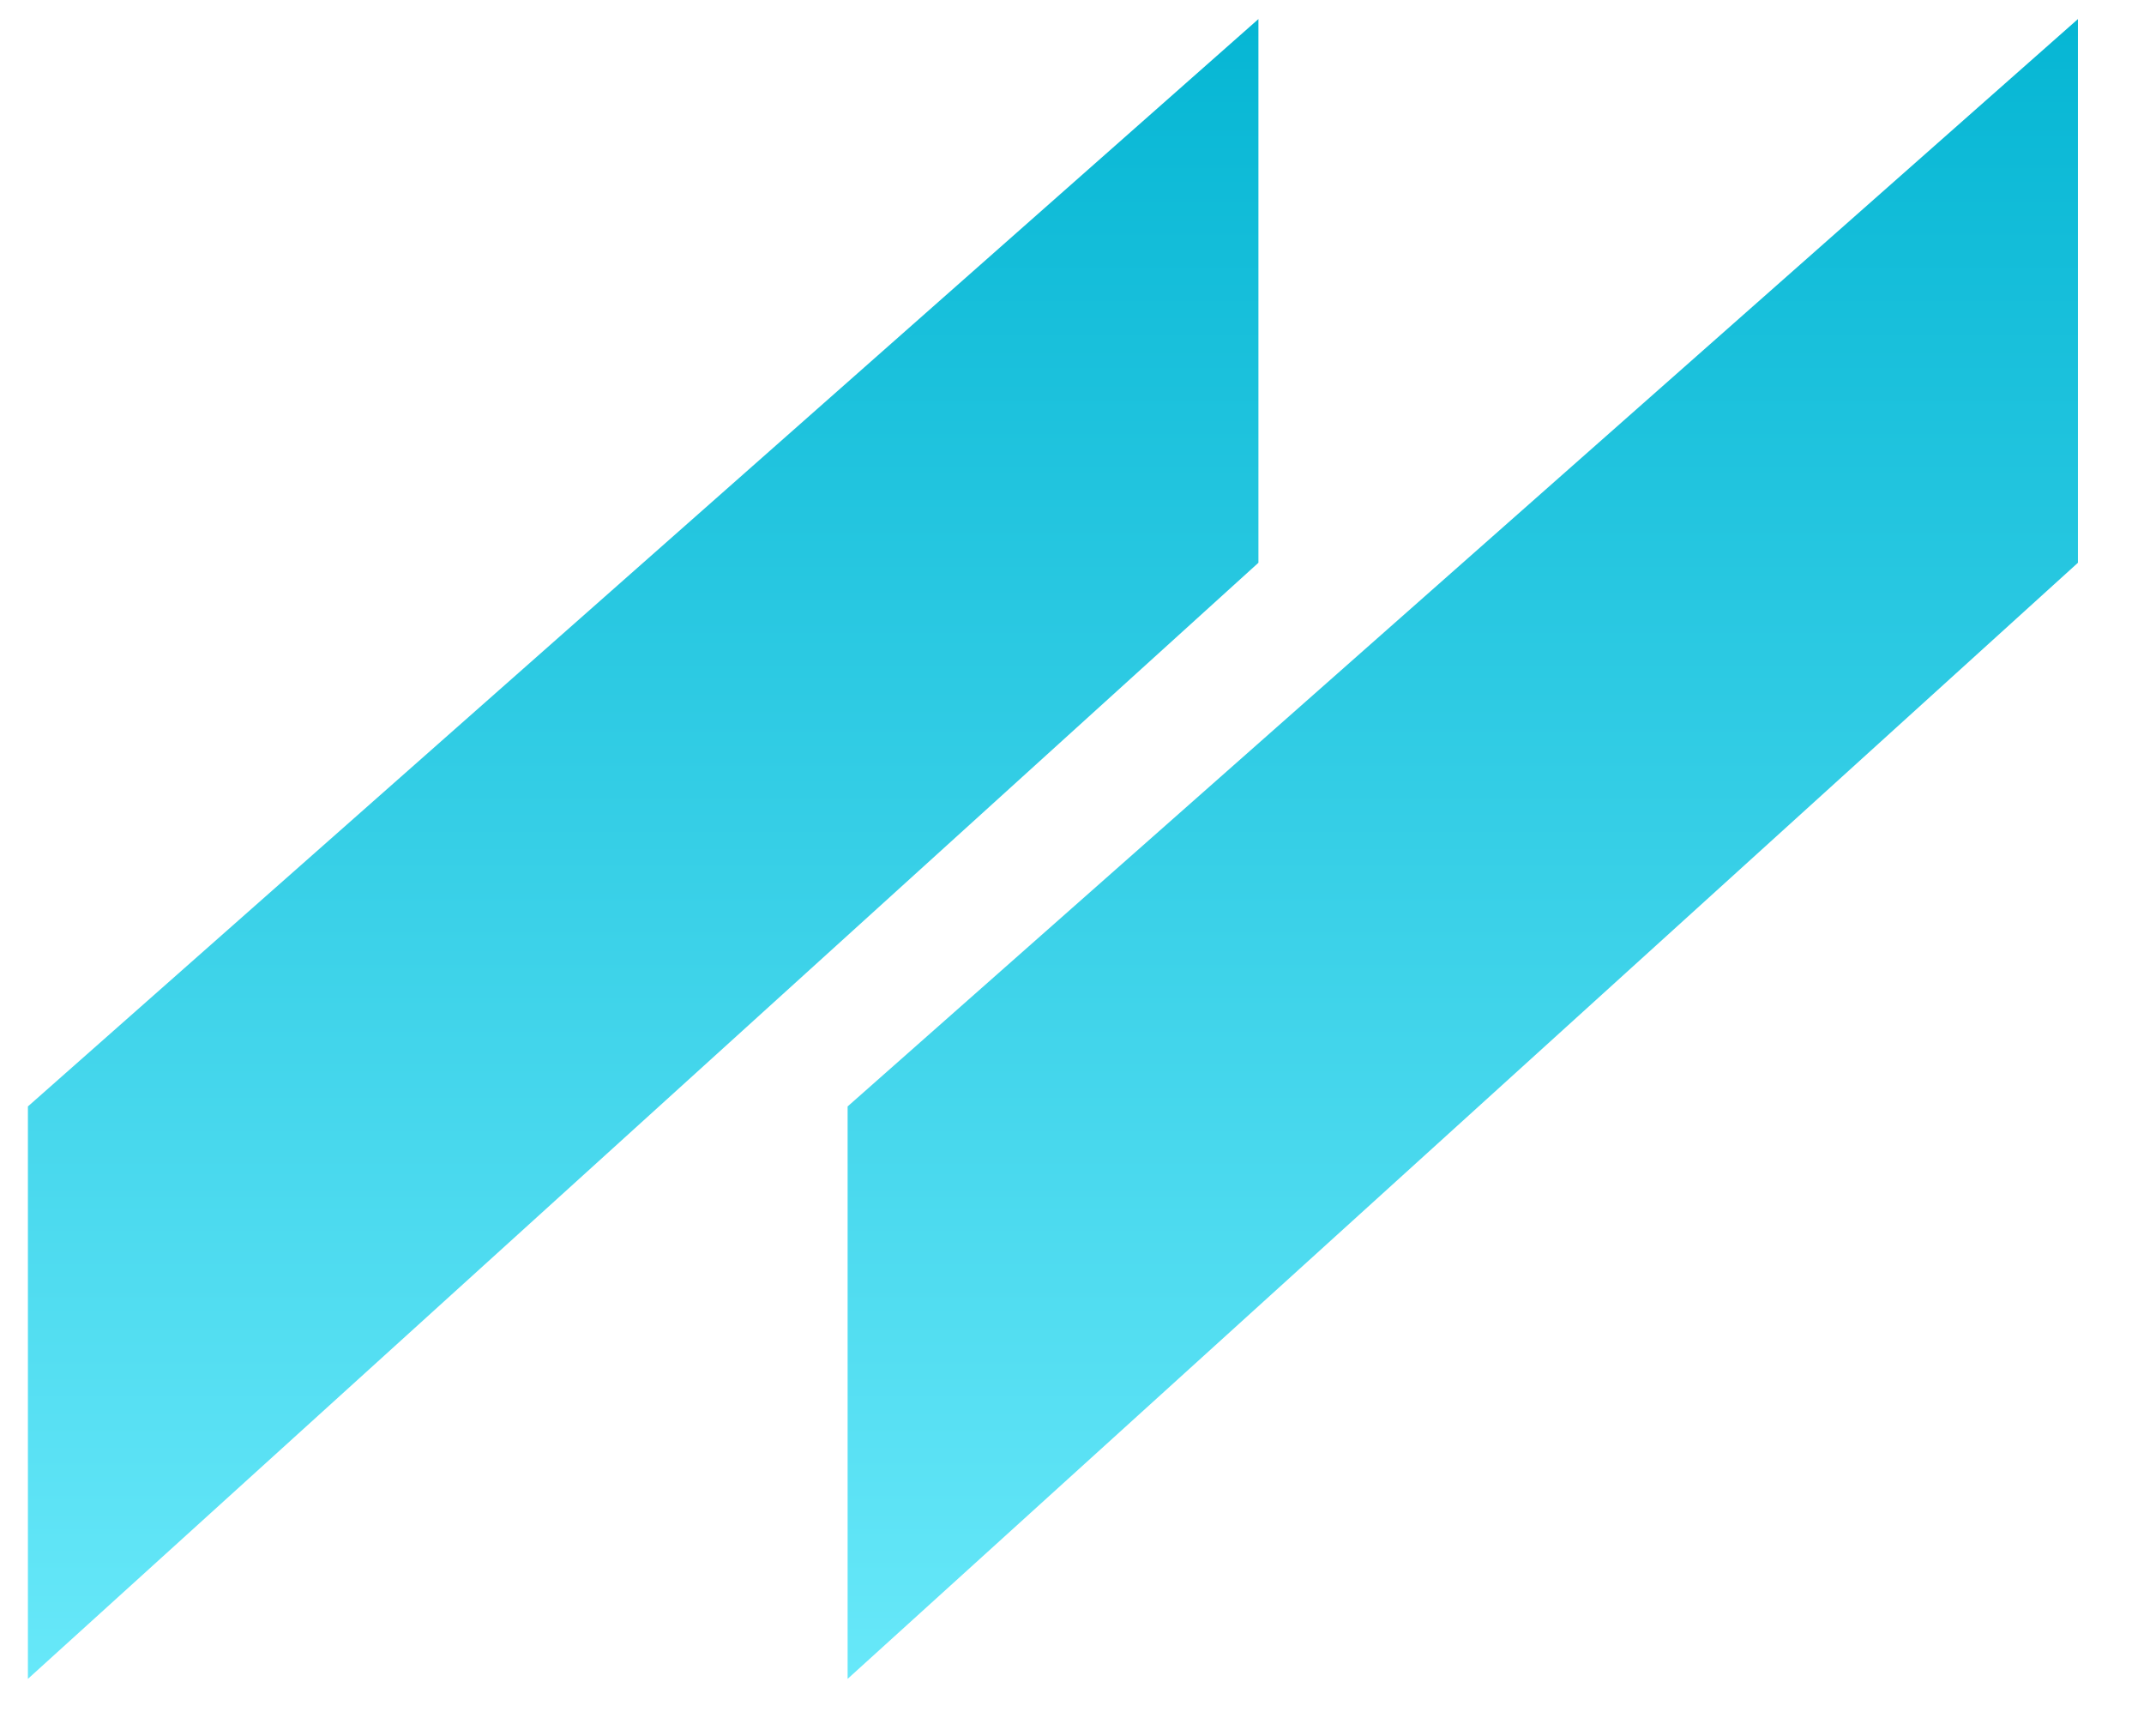
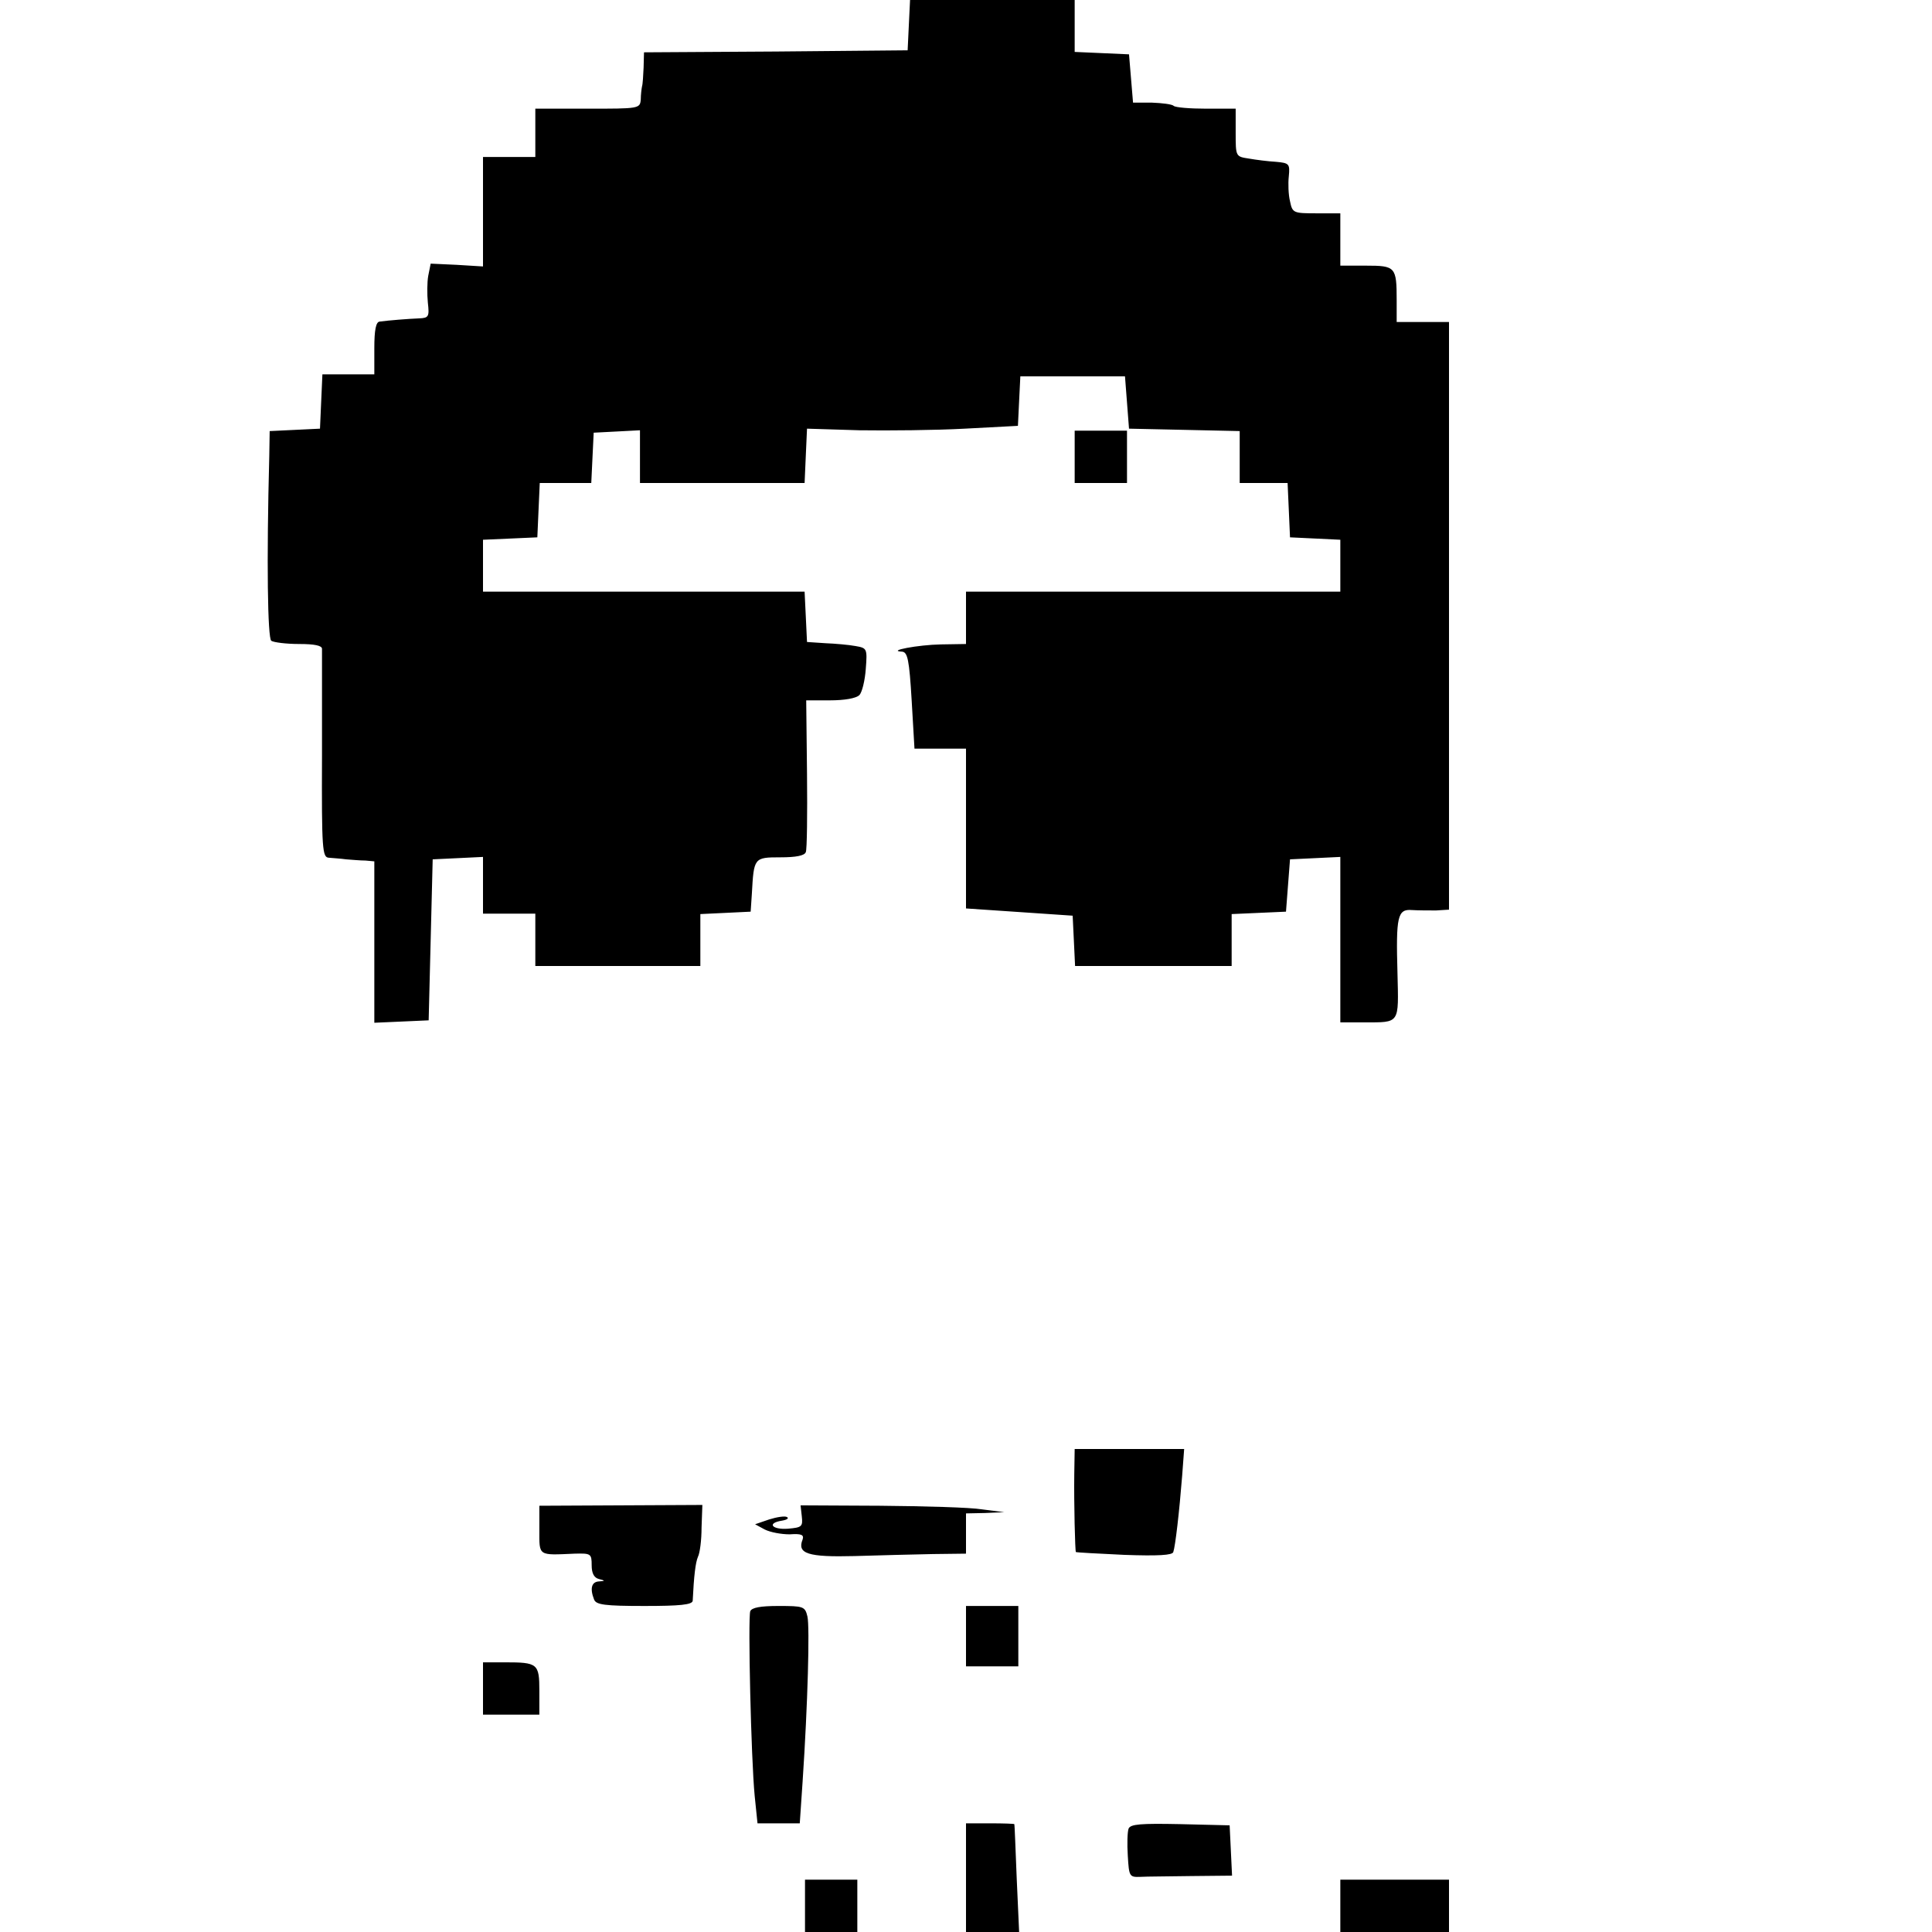
- <svg xmlns="http://www.w3.org/2000/svg" xmlns:xlink="http://www.w3.org/1999/xlink" version="1.1" preserveAspectRatio="xMidYMid meet" viewBox="344.564 330.278 111.737 91.218" width="53.87" height="43.61">
-   <defs>
-     <path d="M453.3 331.28L453.3 359.85L388.64 418.5L388.64 388.42L453.3 331.28Z" id="aFZf6T5ED" />
-     <linearGradient id="gradientb2ThqnP5Op" gradientUnits="userSpaceOnUse" x1="420.97" y1="331.28" x2="420.97" y2="418.5">
-       <stop style="stop-color: #06b6d4;stop-opacity: 1" offset="0%" />
-       <stop style="stop-color: #67e8f9;stop-opacity: 1" offset="100%" />
-     </linearGradient>
-     <path d="M410.23 331.28L410.23 359.85L345.56 418.5L345.56 388.42L410.23 331.28Z" id="a9fehgwfM" />
-     <linearGradient id="gradientk1wNV9Ostb" gradientUnits="userSpaceOnUse" x1="377.89" y1="331.28" x2="377.89" y2="418.5">
-       <stop style="stop-color: #06b6d4;stop-opacity: 1" offset="0%" />
-       <stop style="stop-color: #67e8f9;stop-opacity: 1" offset="100%" />
-     </linearGradient>
-   </defs>
-   <g>
-     <g>
-       <use xlink:href="#aFZf6T5ED" opacity="1" fill="url(#gradientb2ThqnP5Op)" />
-     </g>
-     <g>
-       <use xlink:href="#a9fehgwfM" opacity="1" fill="url(#gradientk1wNV9Ostb)" />
-     </g>
+ <svg xmlns="http://www.w3.org/2000/svg" version="1.0" width="48px" height="48px" viewBox="0 0 480 480" preserveAspectRatio="xMidYMid meet">
+   <g transform="translate(0,480) scale(0.1,-0.1)" fill="#000000" stroke="none">
+     <path d="M2258 4738 l-3 -63 -327 -3 -328 -2 -1 -38 c-1 -20 -2 -41 -4 -47 -1 -5 -3 -20 -3 -32 -2 -23 -4 -23 -132 -23 l-130 0 0 -60 0 -60 -65 0 -65 0 0 -136 0 -136 -65 4 -65 3 -6 -30 c-3 -16 -3 -47 -1 -67 4 -35 2 -38 -22 -39 -26 -1 -76 -5 -98 -8 -9 -1 -13 -21 -13 -66 l0 -65 -65 0 -64 0 -3 -67 -3 -68 -62 -3 -63 -3 -1 -62 c-7 -265 -4 -453 5 -459 6 -4 37 -8 69 -8 39 0 57 -4 57 -12 0 -7 0 -127 0 -265 -1 -236 1 -253 17 -254 10 -1 29 -2 43 -4 14 -1 35 -3 48 -3 l22 -2 0 -200 0 -201 68 3 67 3 5 200 5 200 63 3 62 3 0 -71 0 -70 65 0 65 0 0 -65 0 -65 205 0 205 0 0 65 0 64 63 3 62 3 3 45 c5 89 5 90 71 90 38 0 60 4 63 13 3 6 4 94 3 195 l-2 182 59 0 c36 0 65 5 73 13 7 7 14 37 16 65 4 51 3 52 -26 57 -16 3 -50 6 -75 7 l-45 3 -3 63 -3 62 -399 0 -400 0 0 65 0 64 68 3 67 3 3 68 3 67 64 0 64 0 3 63 3 62 58 3 57 3 0 -66 0 -65 205 0 204 0 3 68 3 67 130 -4 c72 -1 189 0 262 4 l132 7 3 62 3 61 130 0 130 0 5 -65 5 -65 138 -3 137 -3 0 -64 0 -65 60 0 59 0 3 -67 3 -68 63 -3 62 -3 0 -64 0 -65 -465 0 -465 0 0 -65 0 -65 -62 -1 c-57 -1 -136 -16 -97 -18 14 -1 18 -20 24 -121 l7 -120 64 0 64 0 0 -199 0 -198 133 -9 132 -9 3 -62 3 -63 194 0 195 0 0 65 0 64 68 3 67 3 5 65 5 65 63 3 62 3 0 -206 0 -205 59 0 c90 0 86 -5 83 122 -4 141 0 160 36 157 15 -1 42 -1 60 -1 l32 2 0 730 0 730 -65 0 -65 0 0 54 c0 83 -3 86 -76 86 l-64 0 0 65 0 65 -59 0 c-58 0 -60 1 -66 30 -4 16 -5 44 -3 62 3 31 1 33 -32 36 -19 1 -50 5 -67 8 -33 5 -33 5 -33 64 l0 60 -73 0 c-41 0 -77 3 -81 7 -4 4 -28 7 -54 8 l-47 0 -5 60 -5 60 -67 3 -68 3 0 64 0 65 -205 0 -204 0 -3 -62z" />
+     <path d="M2670 3665 l0 -65 65 0 65 0 0 65 0 65 -65 0 -65 0 0 -65z" />
+     <path d="M2669 1138 c-1 -73 2 -192 4 -194 1 -1 55 -4 120 -7 84 -3 120 -1 122 7 5 14 15 100 22 189 l5 67 -136 0 -136 0 -1 -62z" />
+     <path d="M1340 999 c0 -66 -4 -63 88 -59 40 1 42 0 42 -29 0 -20 6 -31 18 -34 16 -4 16 -5 0 -6 -18 -1 -23 -17 -12 -45 5 -13 26 -16 125 -16 88 0 119 3 120 13 3 62 7 95 13 109 5 10 9 42 9 73 l2 56 -202 -1 -203 -1 0 -60z" />
+     <path d="M1992 1033 c3 -26 0 -28 -34 -31 -40 -3 -54 14 -15 20 12 2 18 6 12 9 -5 3 -25 0 -44 -6 l-35 -12 24 -13 c14 -7 41 -12 62 -12 29 2 36 -1 32 -13 -14 -35 13 -44 129 -41 62 2 149 4 195 5 l82 1 0 50 0 50 48 1 47 2 -55 7 c-30 5 -144 8 -253 9 l-198 1 3 -27z" />
+     <path d="M1864 797 c-6 -17 2 -367 11 -459 l7 -68 52 0 53 0 7 103 c13 194 18 386 12 411 -6 25 -10 26 -72 26 -45 0 -66 -4 -70 -13z" />
+     <path d="M2400 735 l0 -75 65 0 65 0 0 75 0 75 -65 0 -65 0 0 -75z" />
+     <path d="M1200 605 l0 -65 70 0 70 0 0 59 c0 68 -4 71 -86 71 l-54 0 0 -65z" />
+     <path d="M2400 135 l0 -135 66 0 66 0 -6 133 c-3 72 -5 133 -6 135 0 1 -27 2 -60 2 l-60 0 0 -135z" />
+     <path d="M2804 257 c-3 -8 -4 -38 -2 -68 3 -51 4 -53 31 -52 15 1 72 1 127 2 l101 1 -3 63 -3 62 -123 3 c-98 2 -123 0 -128 -11z" />
+     <path d="M2000 65 l0 -65 65 0 65 0 0 65 0 65 -65 0 -65 0 0 -65z" />
+     <path d="M3330 65 l0 -65 135 0 135 0 0 65 0 65 -135 0 -135 0 0 -65z" />
  </g>
</svg>
